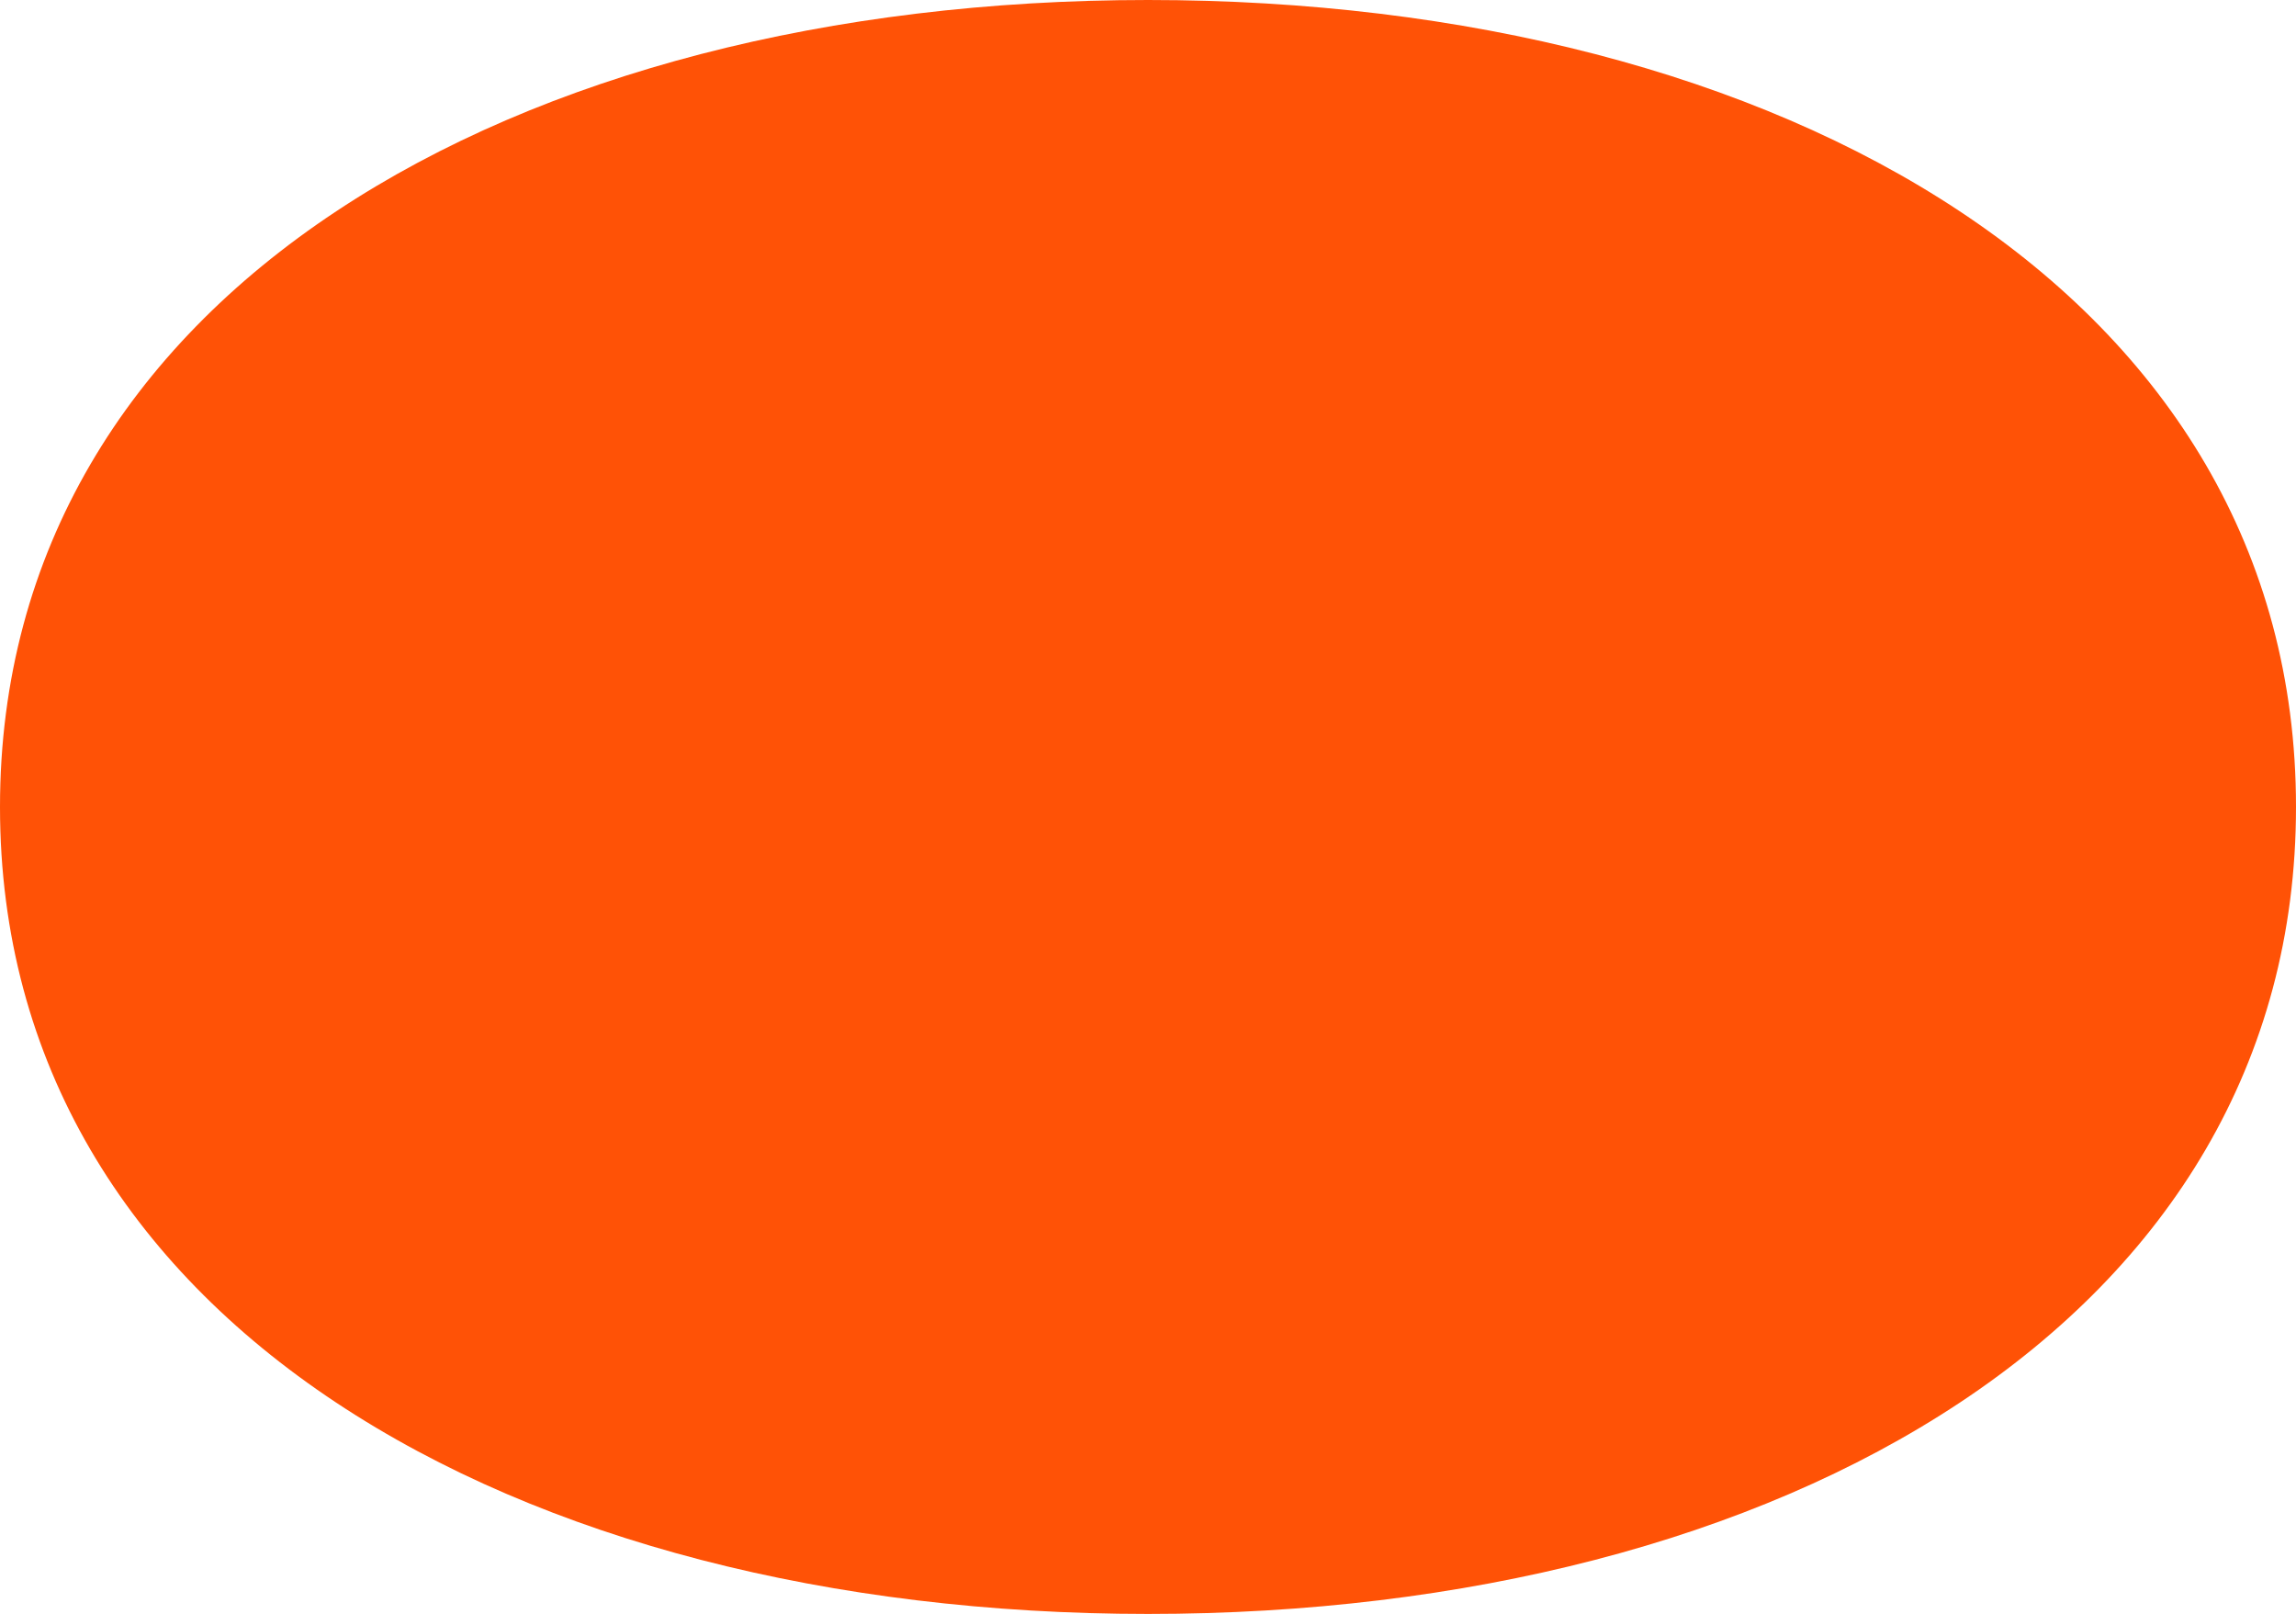
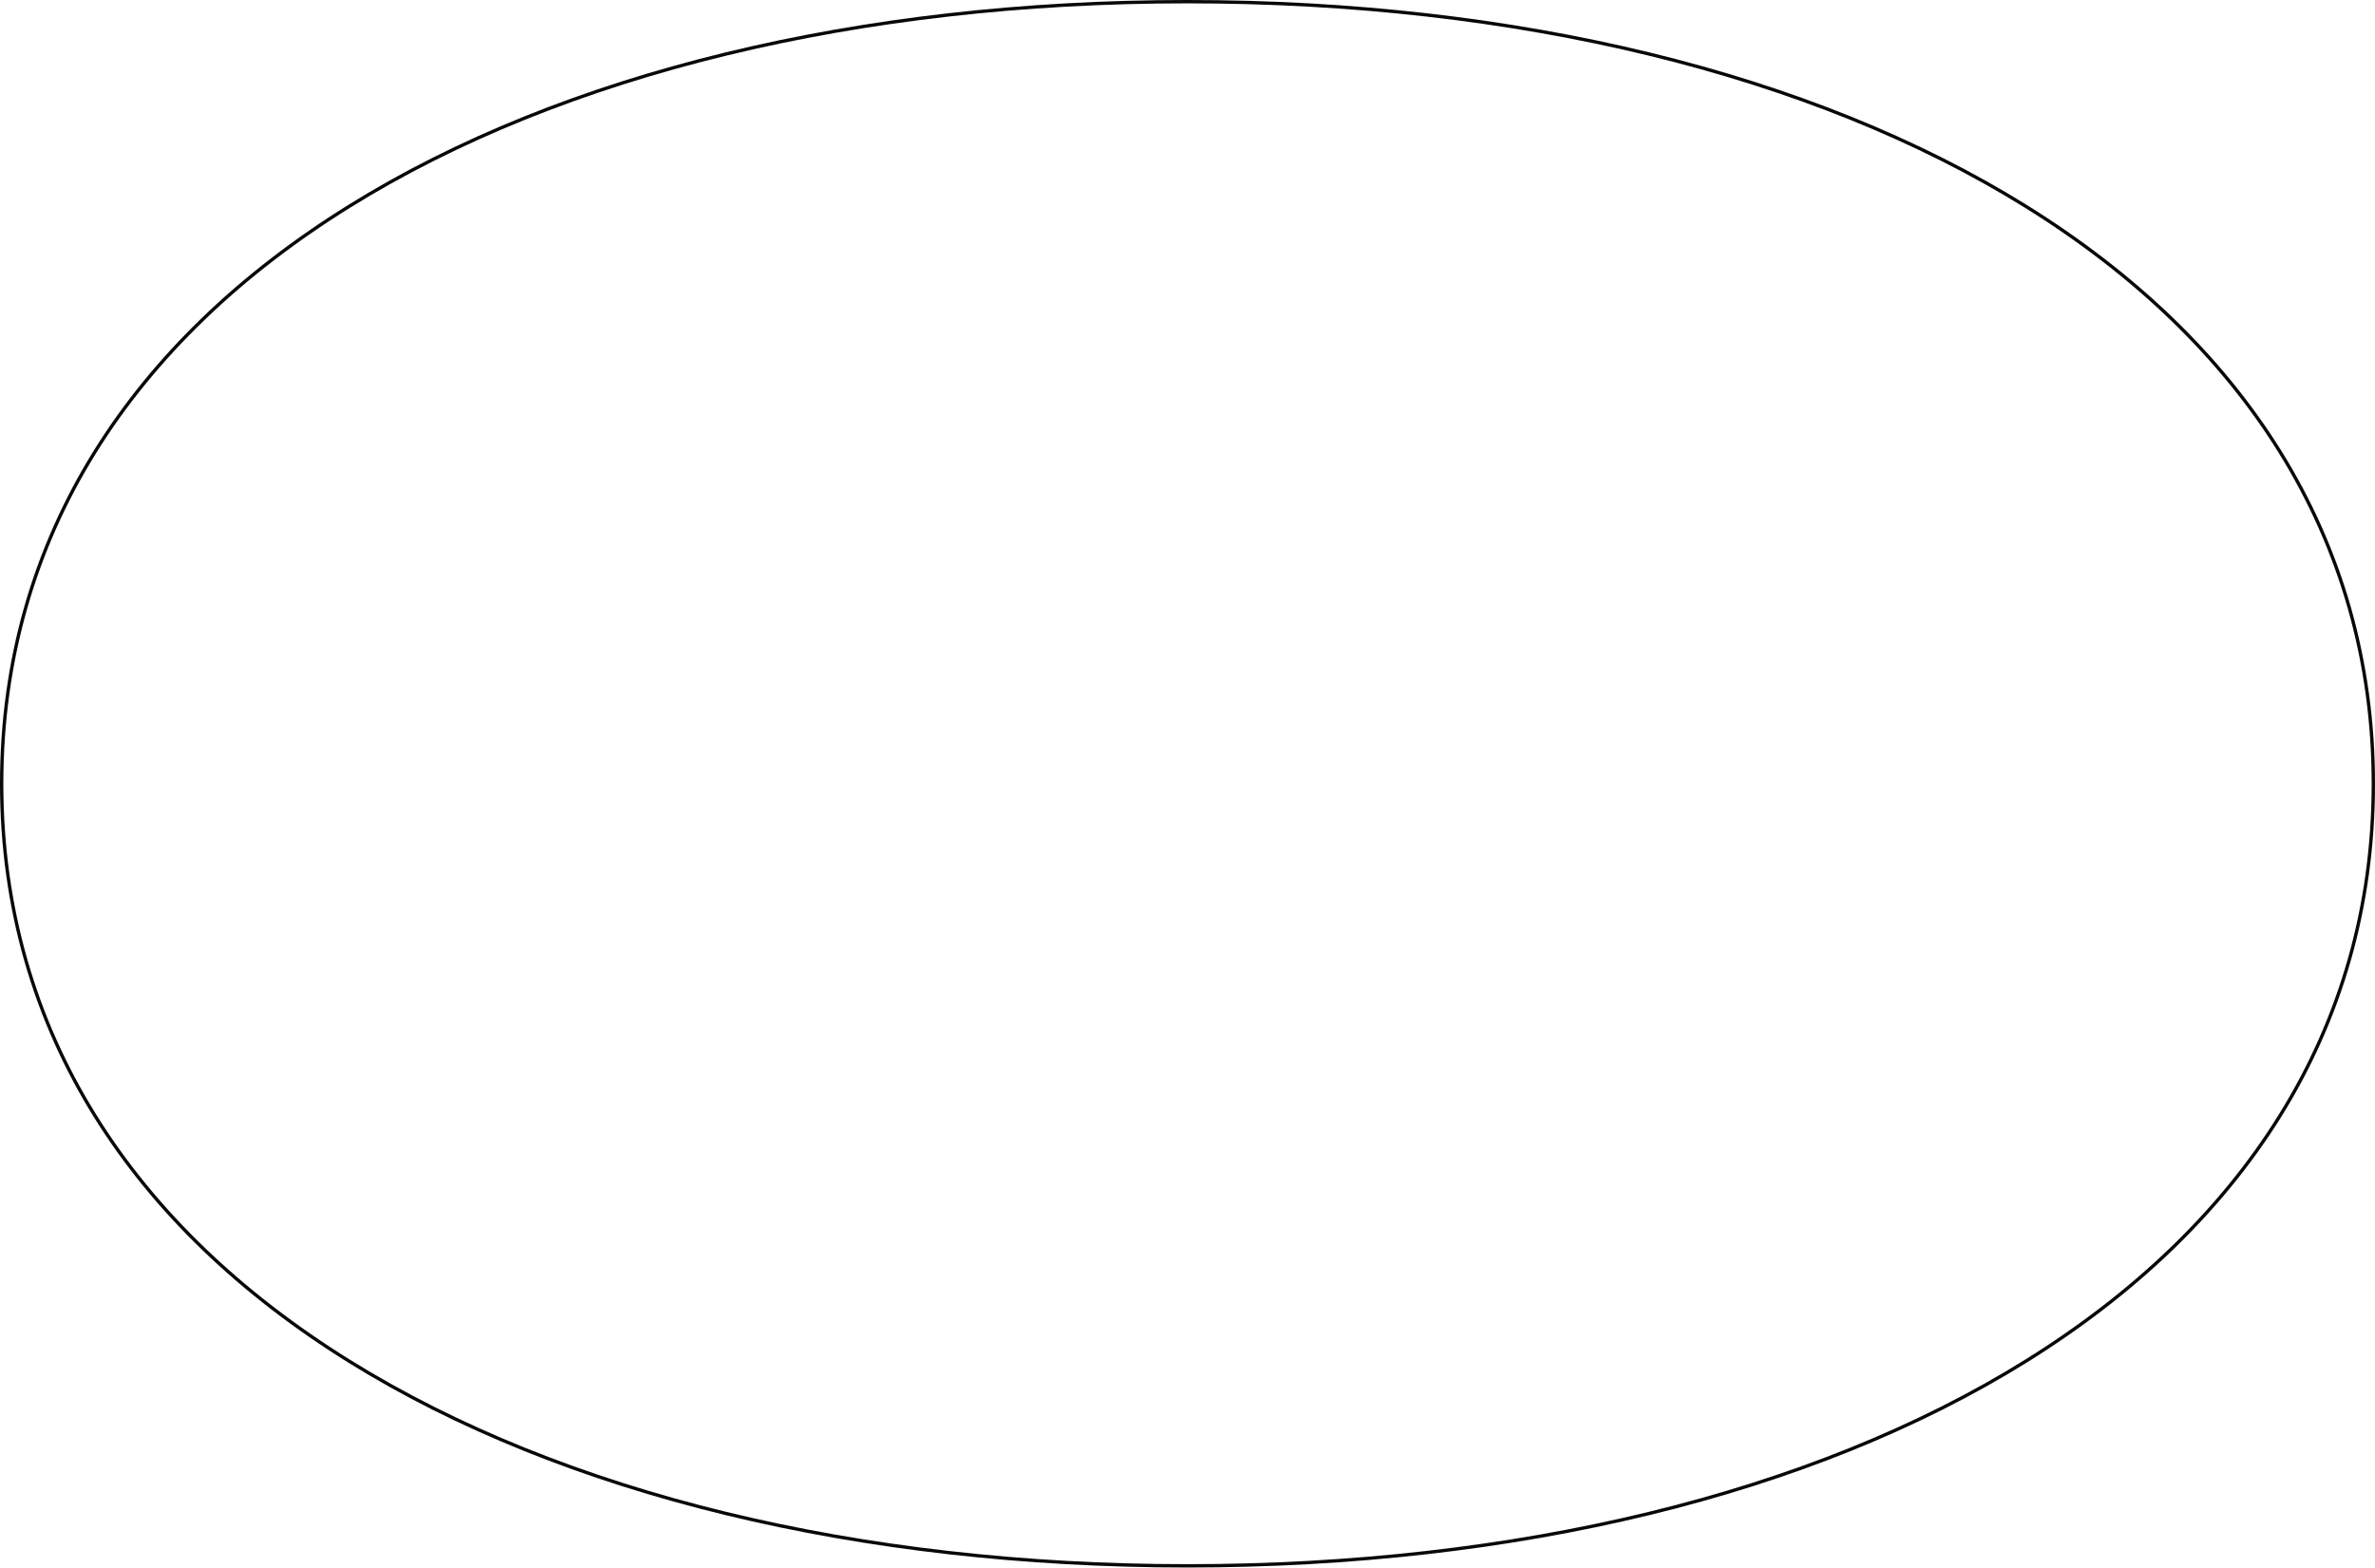
- <svg xmlns="http://www.w3.org/2000/svg" width="596.822" height="419.43" viewBox="0 0 596.822 419.43">
-   <path id="パス_892" data-name="パス 892" d="M596.822,209.715c0,133.2-133.6,209.715-298.411,209.715S0,342.915,0,209.715,133.6,0,298.411,0,596.822,76.515,596.822,209.715" fill="#ff5206" />
+ <svg xmlns="http://www.w3.org/2000/svg" width="709.32" height="468.29" viewBox="0 0 709.32 468.29">
+   <path id="パス_895" data-name="パス 895" d="M708.32,233.645c0,148.4-158.562,233.645-354.16,233.645S0,382.044,0,233.645,158.562,0,354.16,0,708.32,85.246,708.32,233.645" transform="translate(0.5 0.5)" fill="none" stroke="#090808" stroke-width="1" />
</svg>
